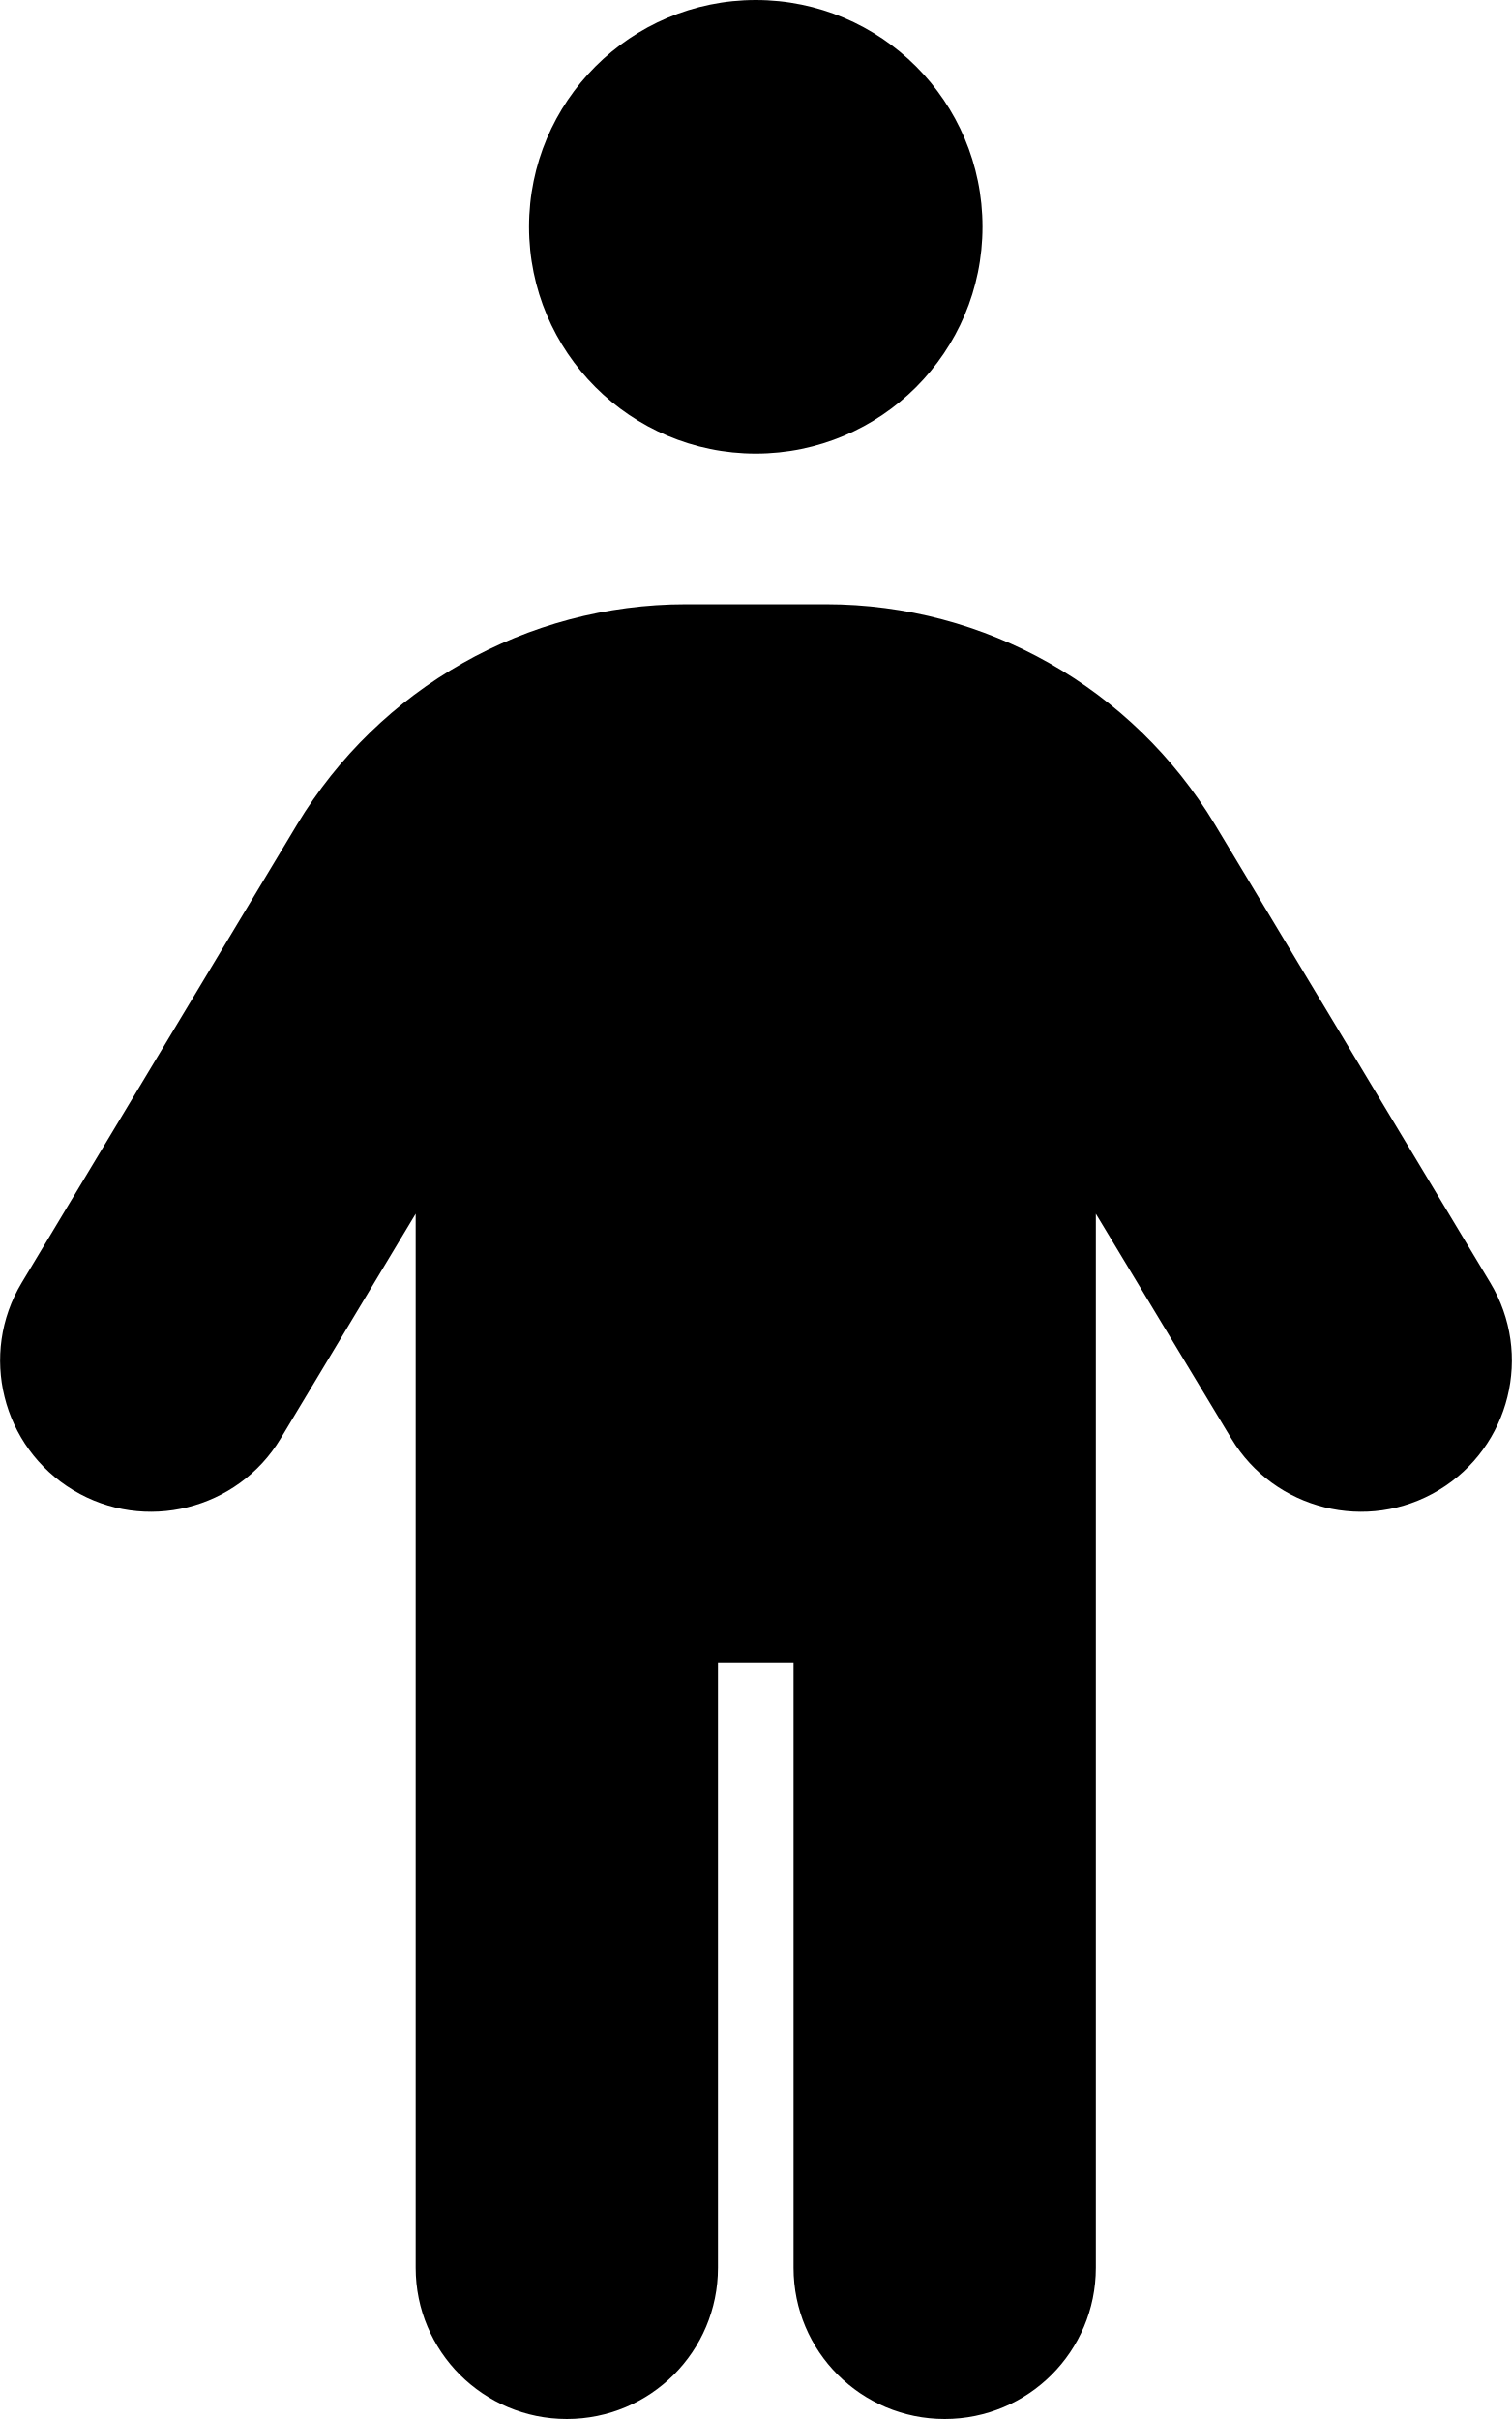
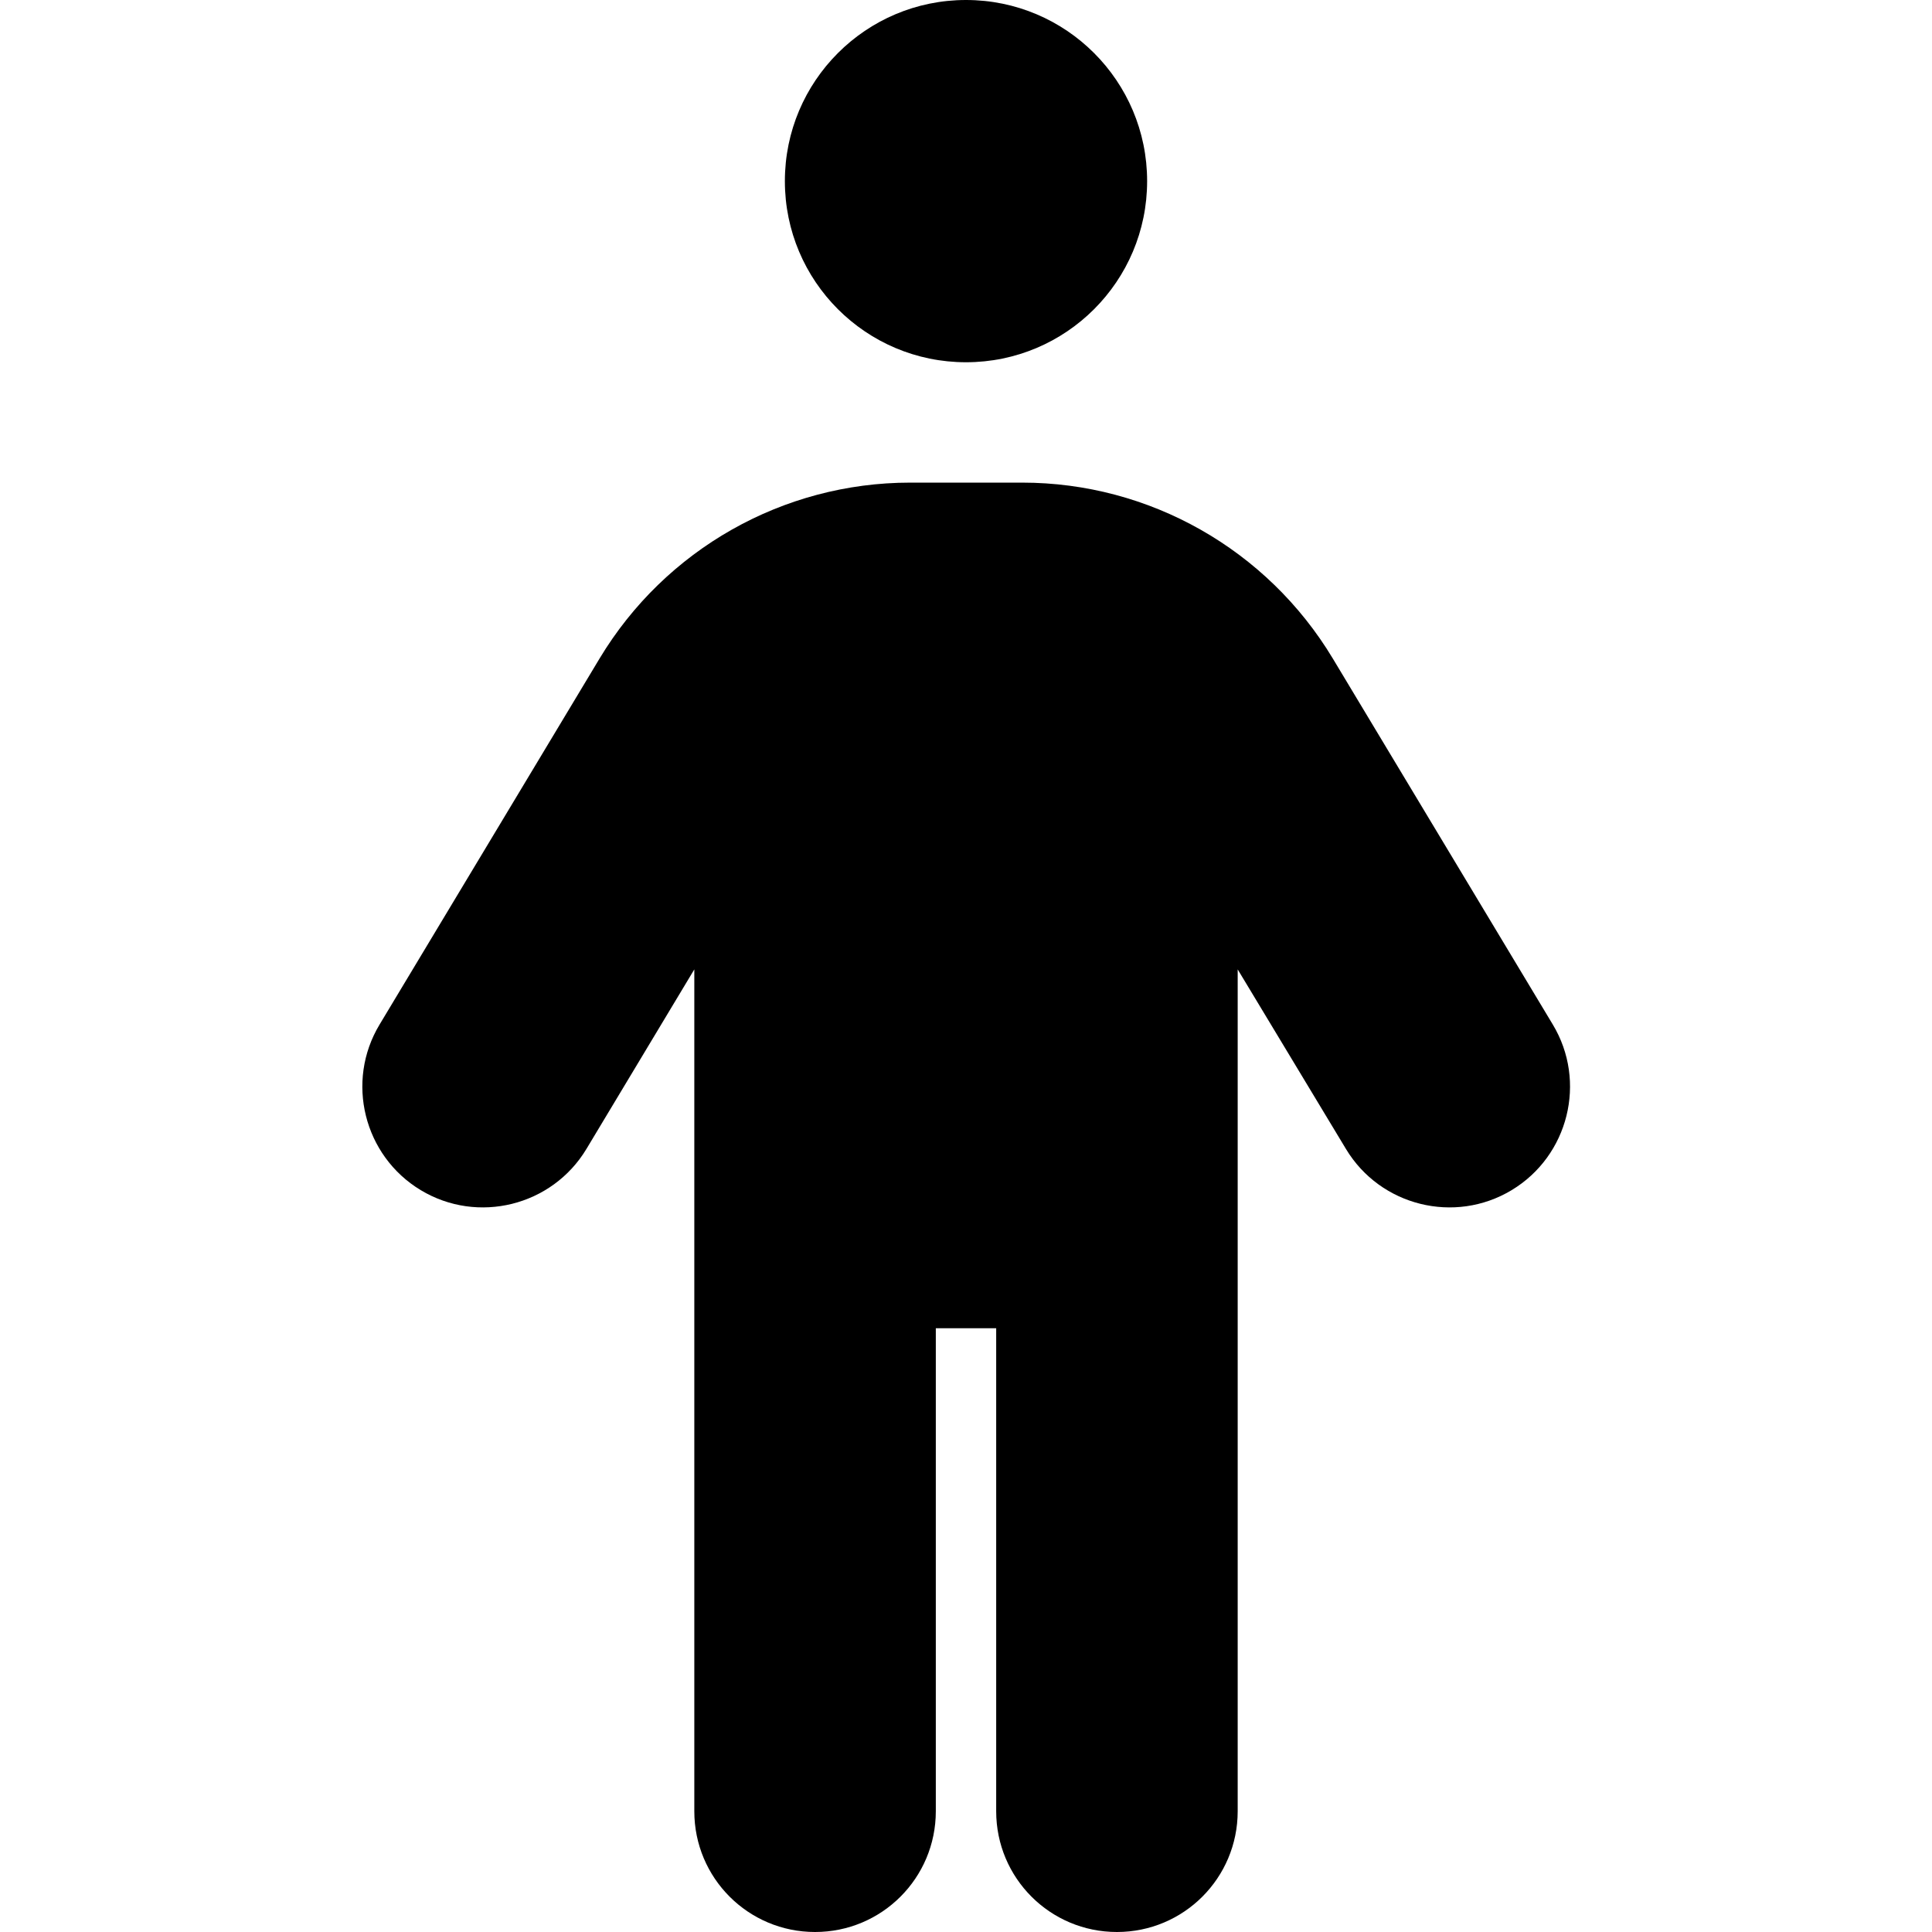
- <svg xmlns="http://www.w3.org/2000/svg" viewBox="0 0 320 512">
+ <svg xmlns="http://www.w3.org/2000/svg" width="24" height="24" viewBox="0 0 320 512">
  <path d="M112 48a48 48 0 1 1 96 0 48 48 0 1 1 -96 0zm40 304l0 128c0 17.7-14.3 32-32 32s-32-14.3-32-32l0-223.1L59.4 304.5c-9.1 15.1-28.8 20-43.9 10.9s-20-28.8-10.9-43.9l58.3-97c17.4-28.9 48.6-46.6 82.3-46.6l29.7 0c33.7 0 64.9 17.7 82.3 46.6l58.3 97c9.1 15.1 4.2 34.8-10.9 43.9s-34.8 4.2-43.9-10.9L232 256.9 232 480c0 17.7-14.3 32-32 32s-32-14.3-32-32l0-128-16 0z" />
</svg>
